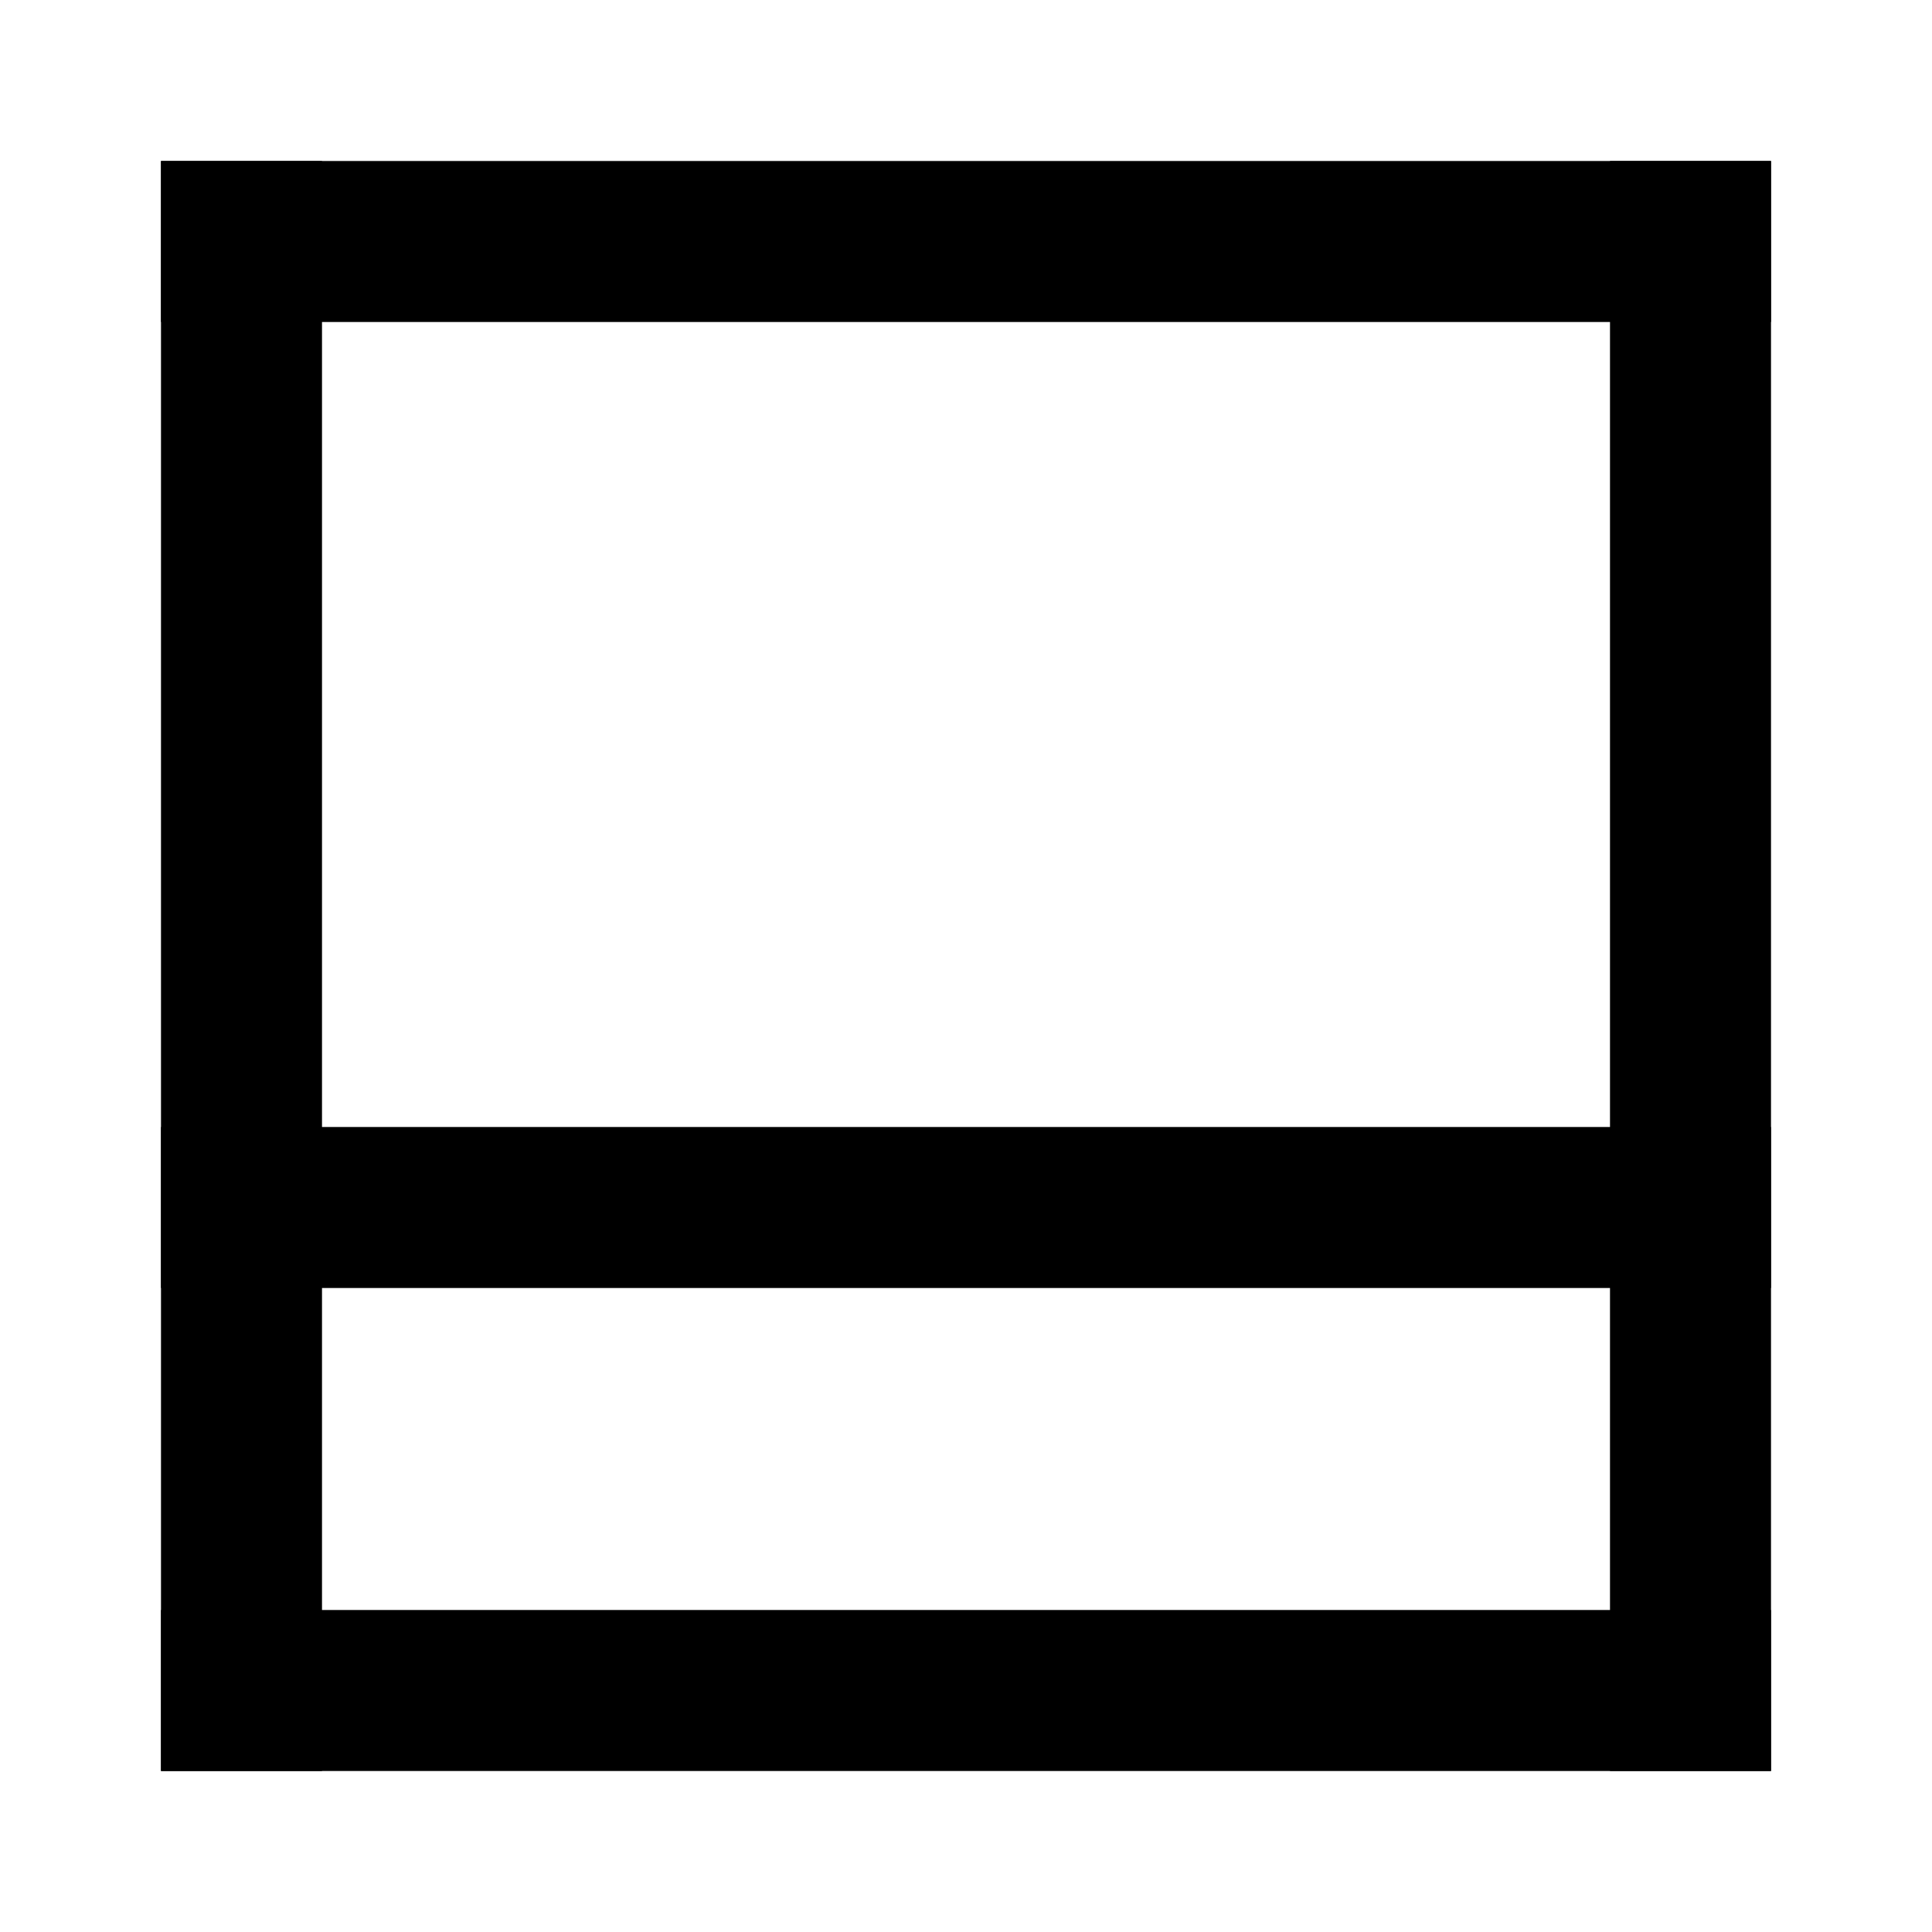
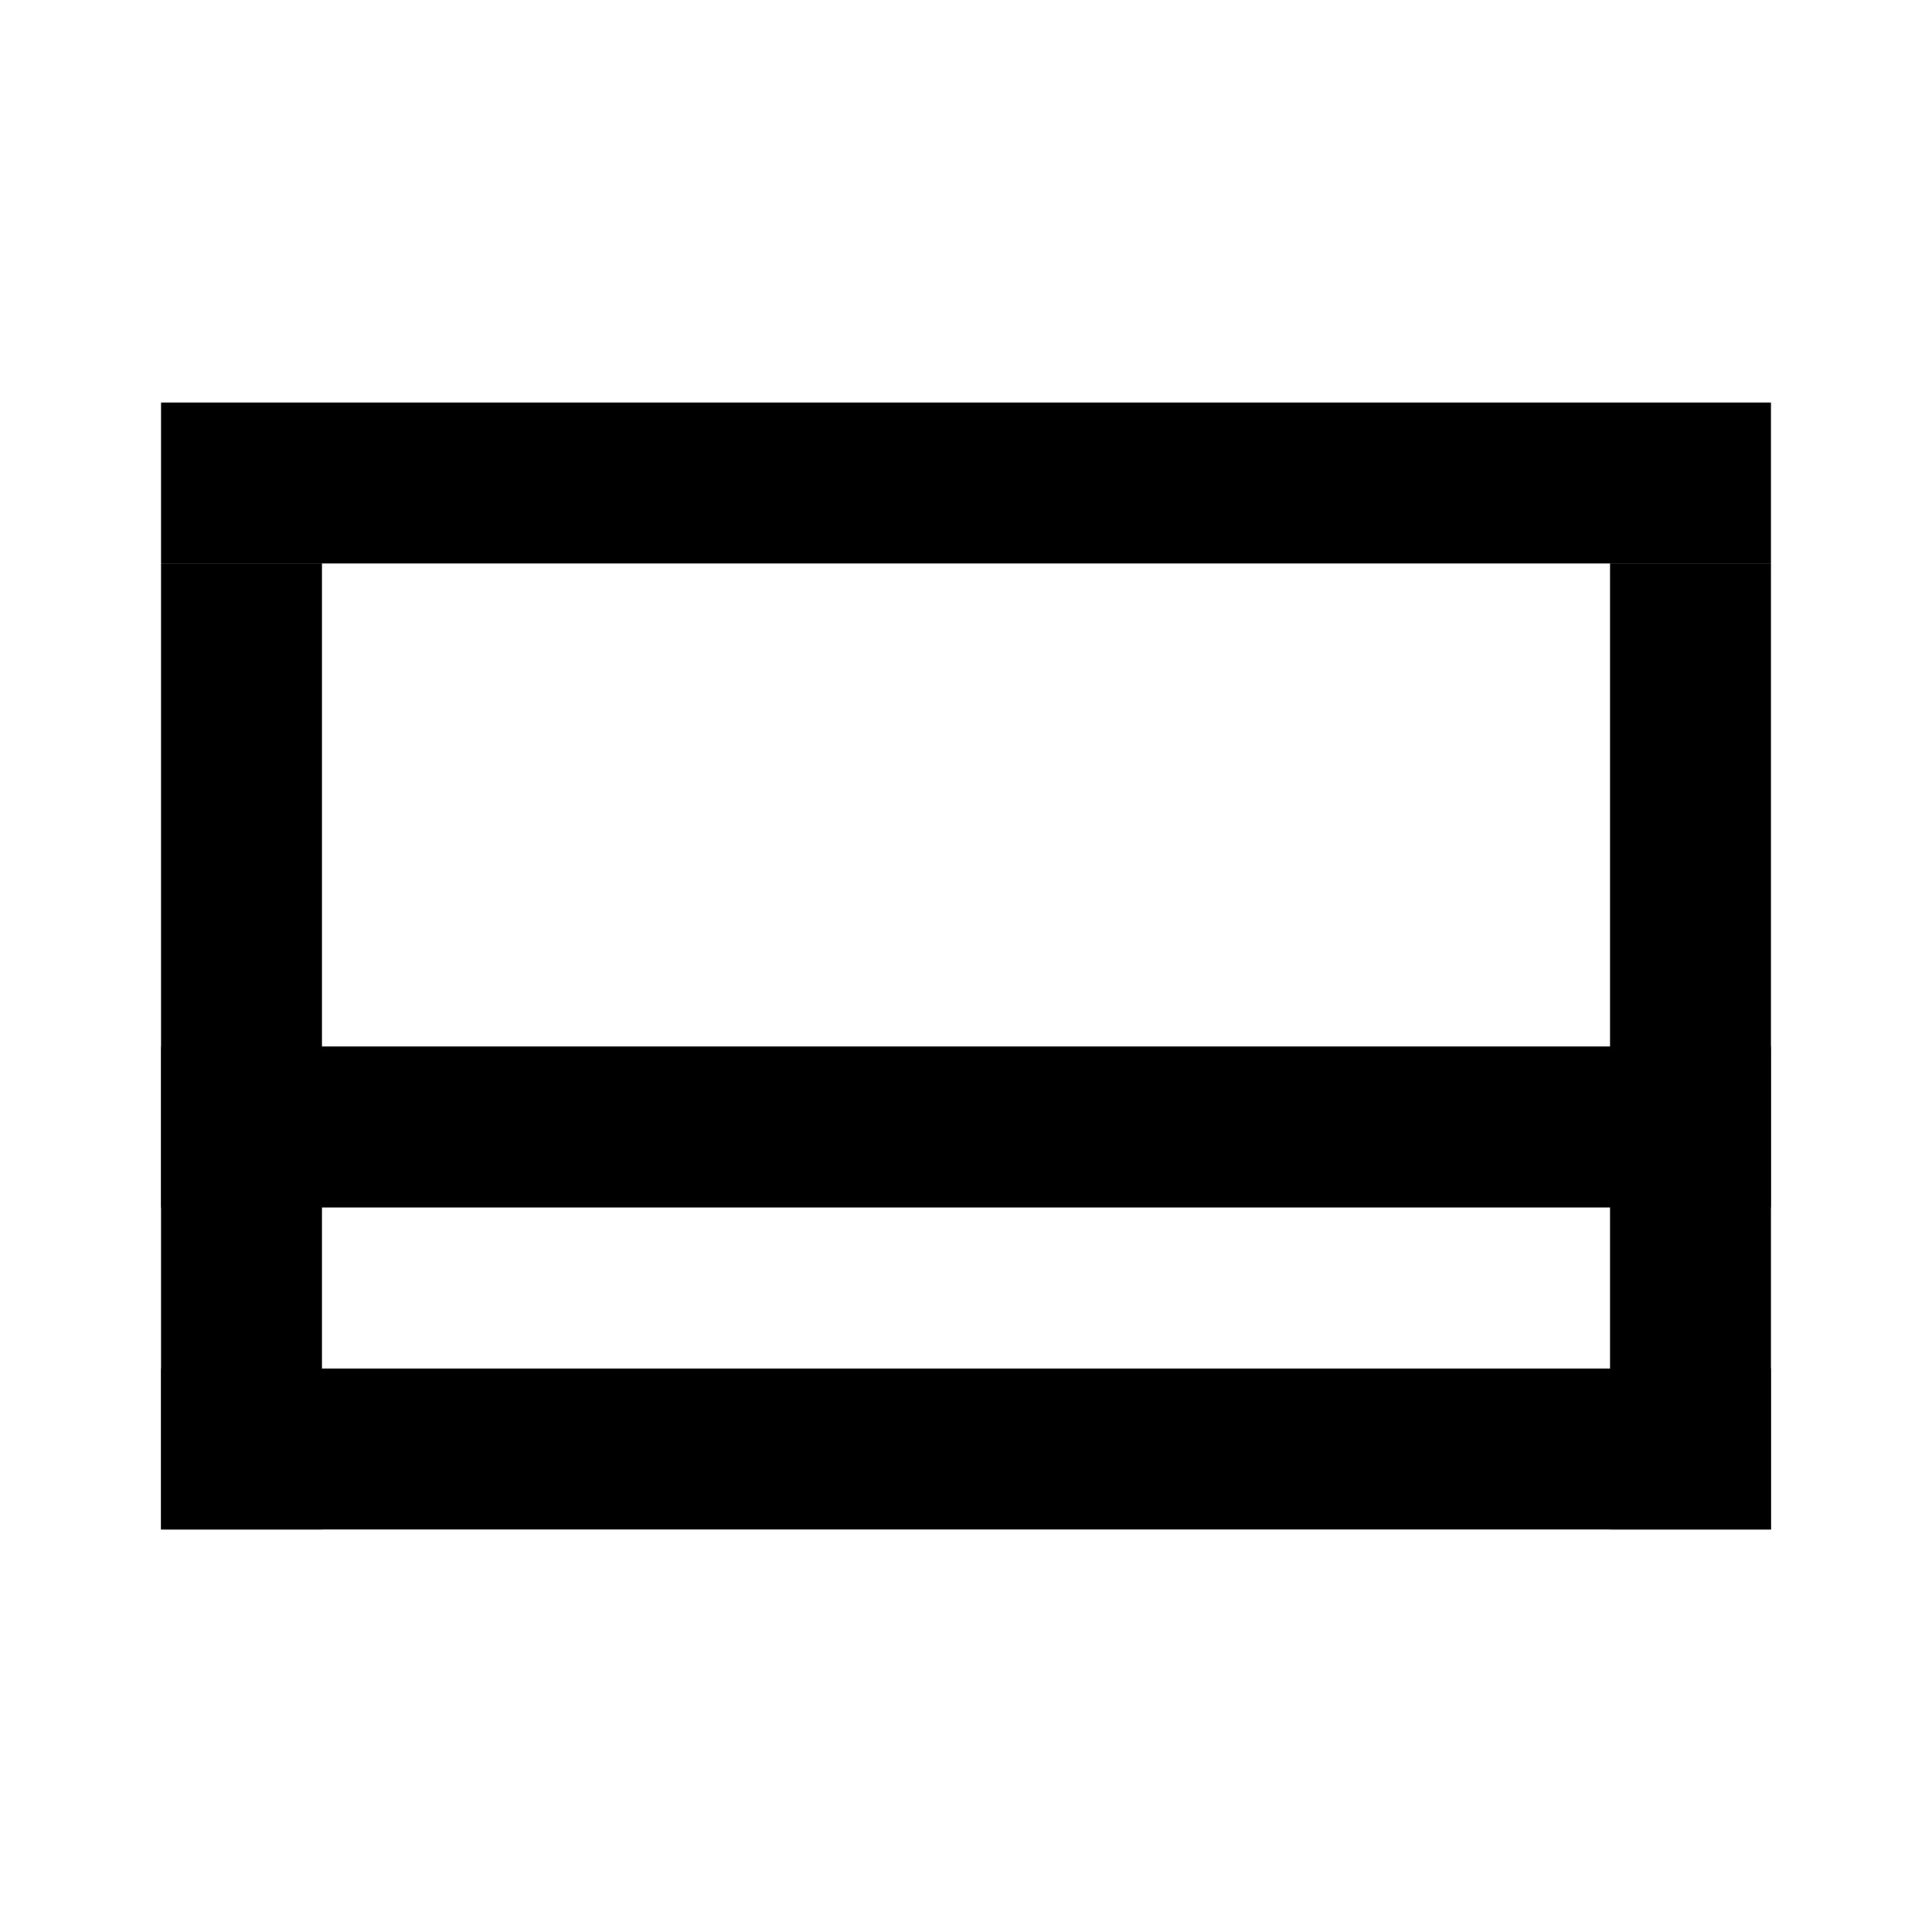
- <svg xmlns="http://www.w3.org/2000/svg" width="24" height="24" fill="none">
-   <path fill="#000" d="M2 2h2v20H2z" />
-   <path fill="#000" d="M2 20h20v2H2z" />
-   <path fill="#000" d="M20 2h2v20h-2z" />
-   <path fill="#000" d="M2 2h20v2H2zM2 14h20v2H2z" />
+ <svg xmlns="http://www.w3.org/2000/svg" width="24" height="24" viewBox="0 0 24 24" fill="none">
+   <rect x="22" y="17" width="2" height="20" transform="rotate(90 22 17)" fill="black" />
+   <rect x="22" y="5" width="2" height="20" transform="rotate(90 22 5)" fill="black" />
+   <rect x="22" y="7" width="12" height="2" transform="rotate(90 22 7)" fill="black" />
+   <rect x="22" y="13" width="2" height="20" transform="rotate(90 22 13)" fill="black" />
+   <rect x="4" y="7" width="12" height="2" transform="rotate(90 4 7)" fill="black" />
</svg>
